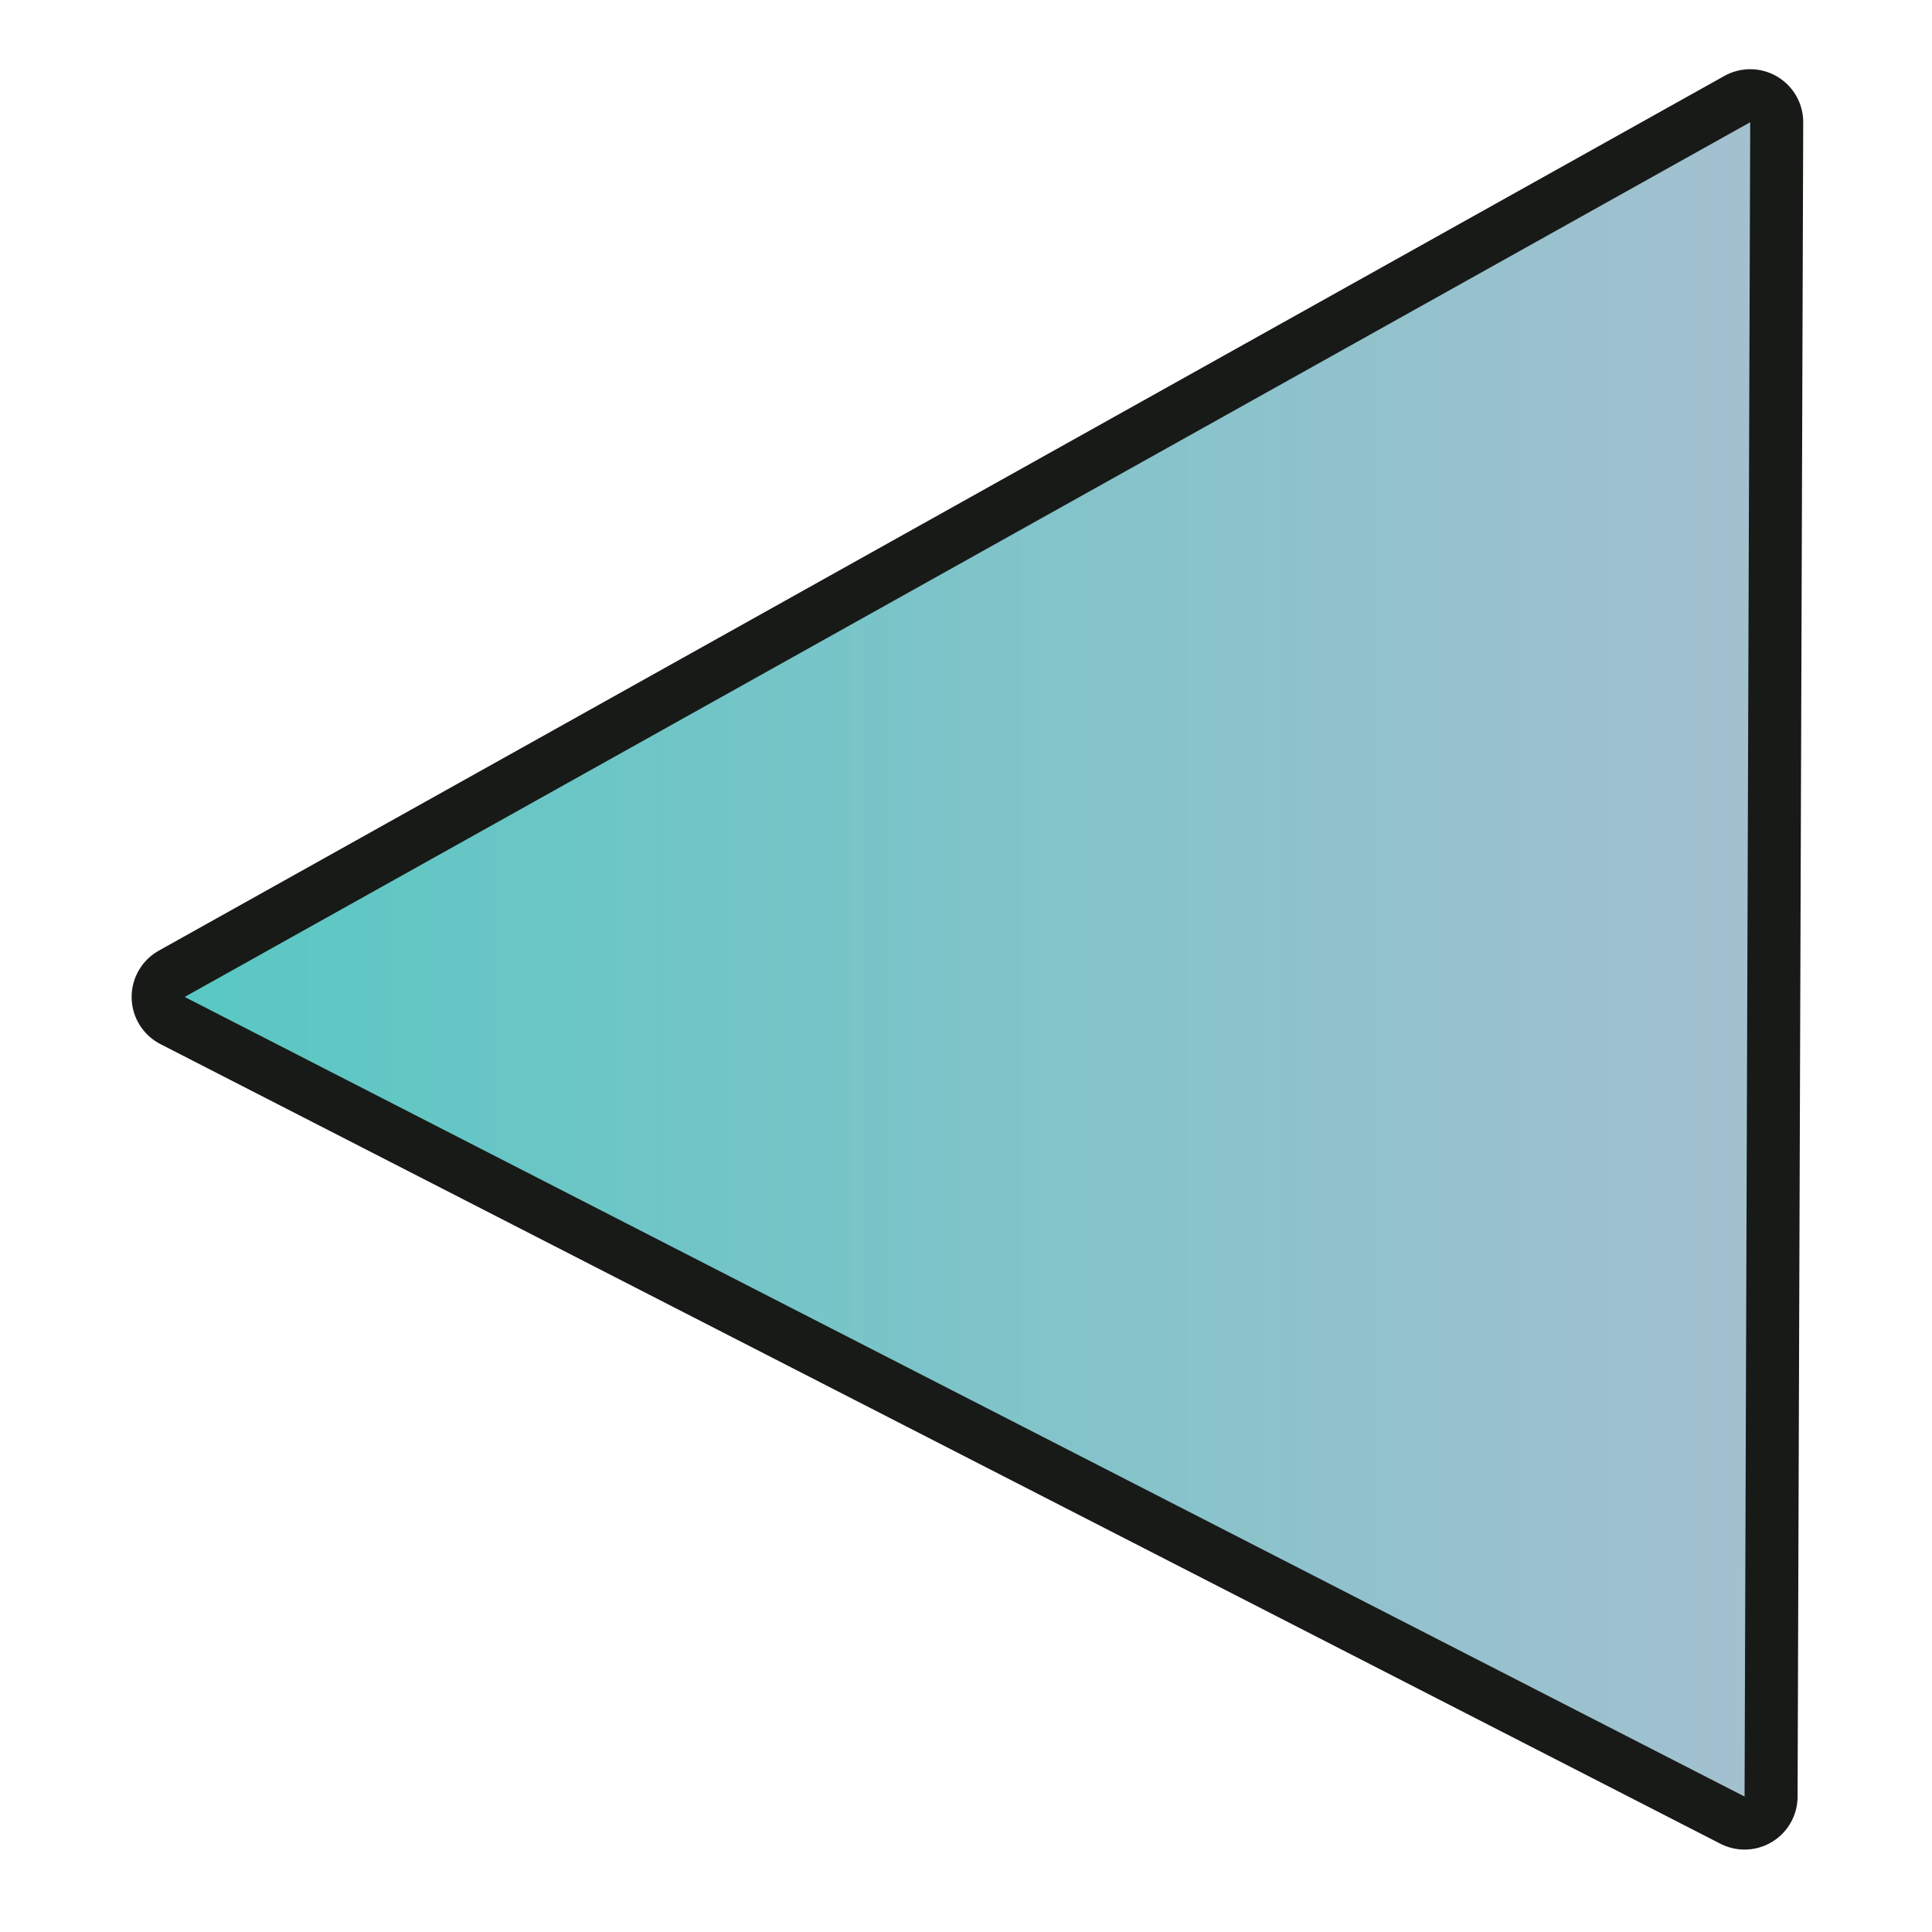
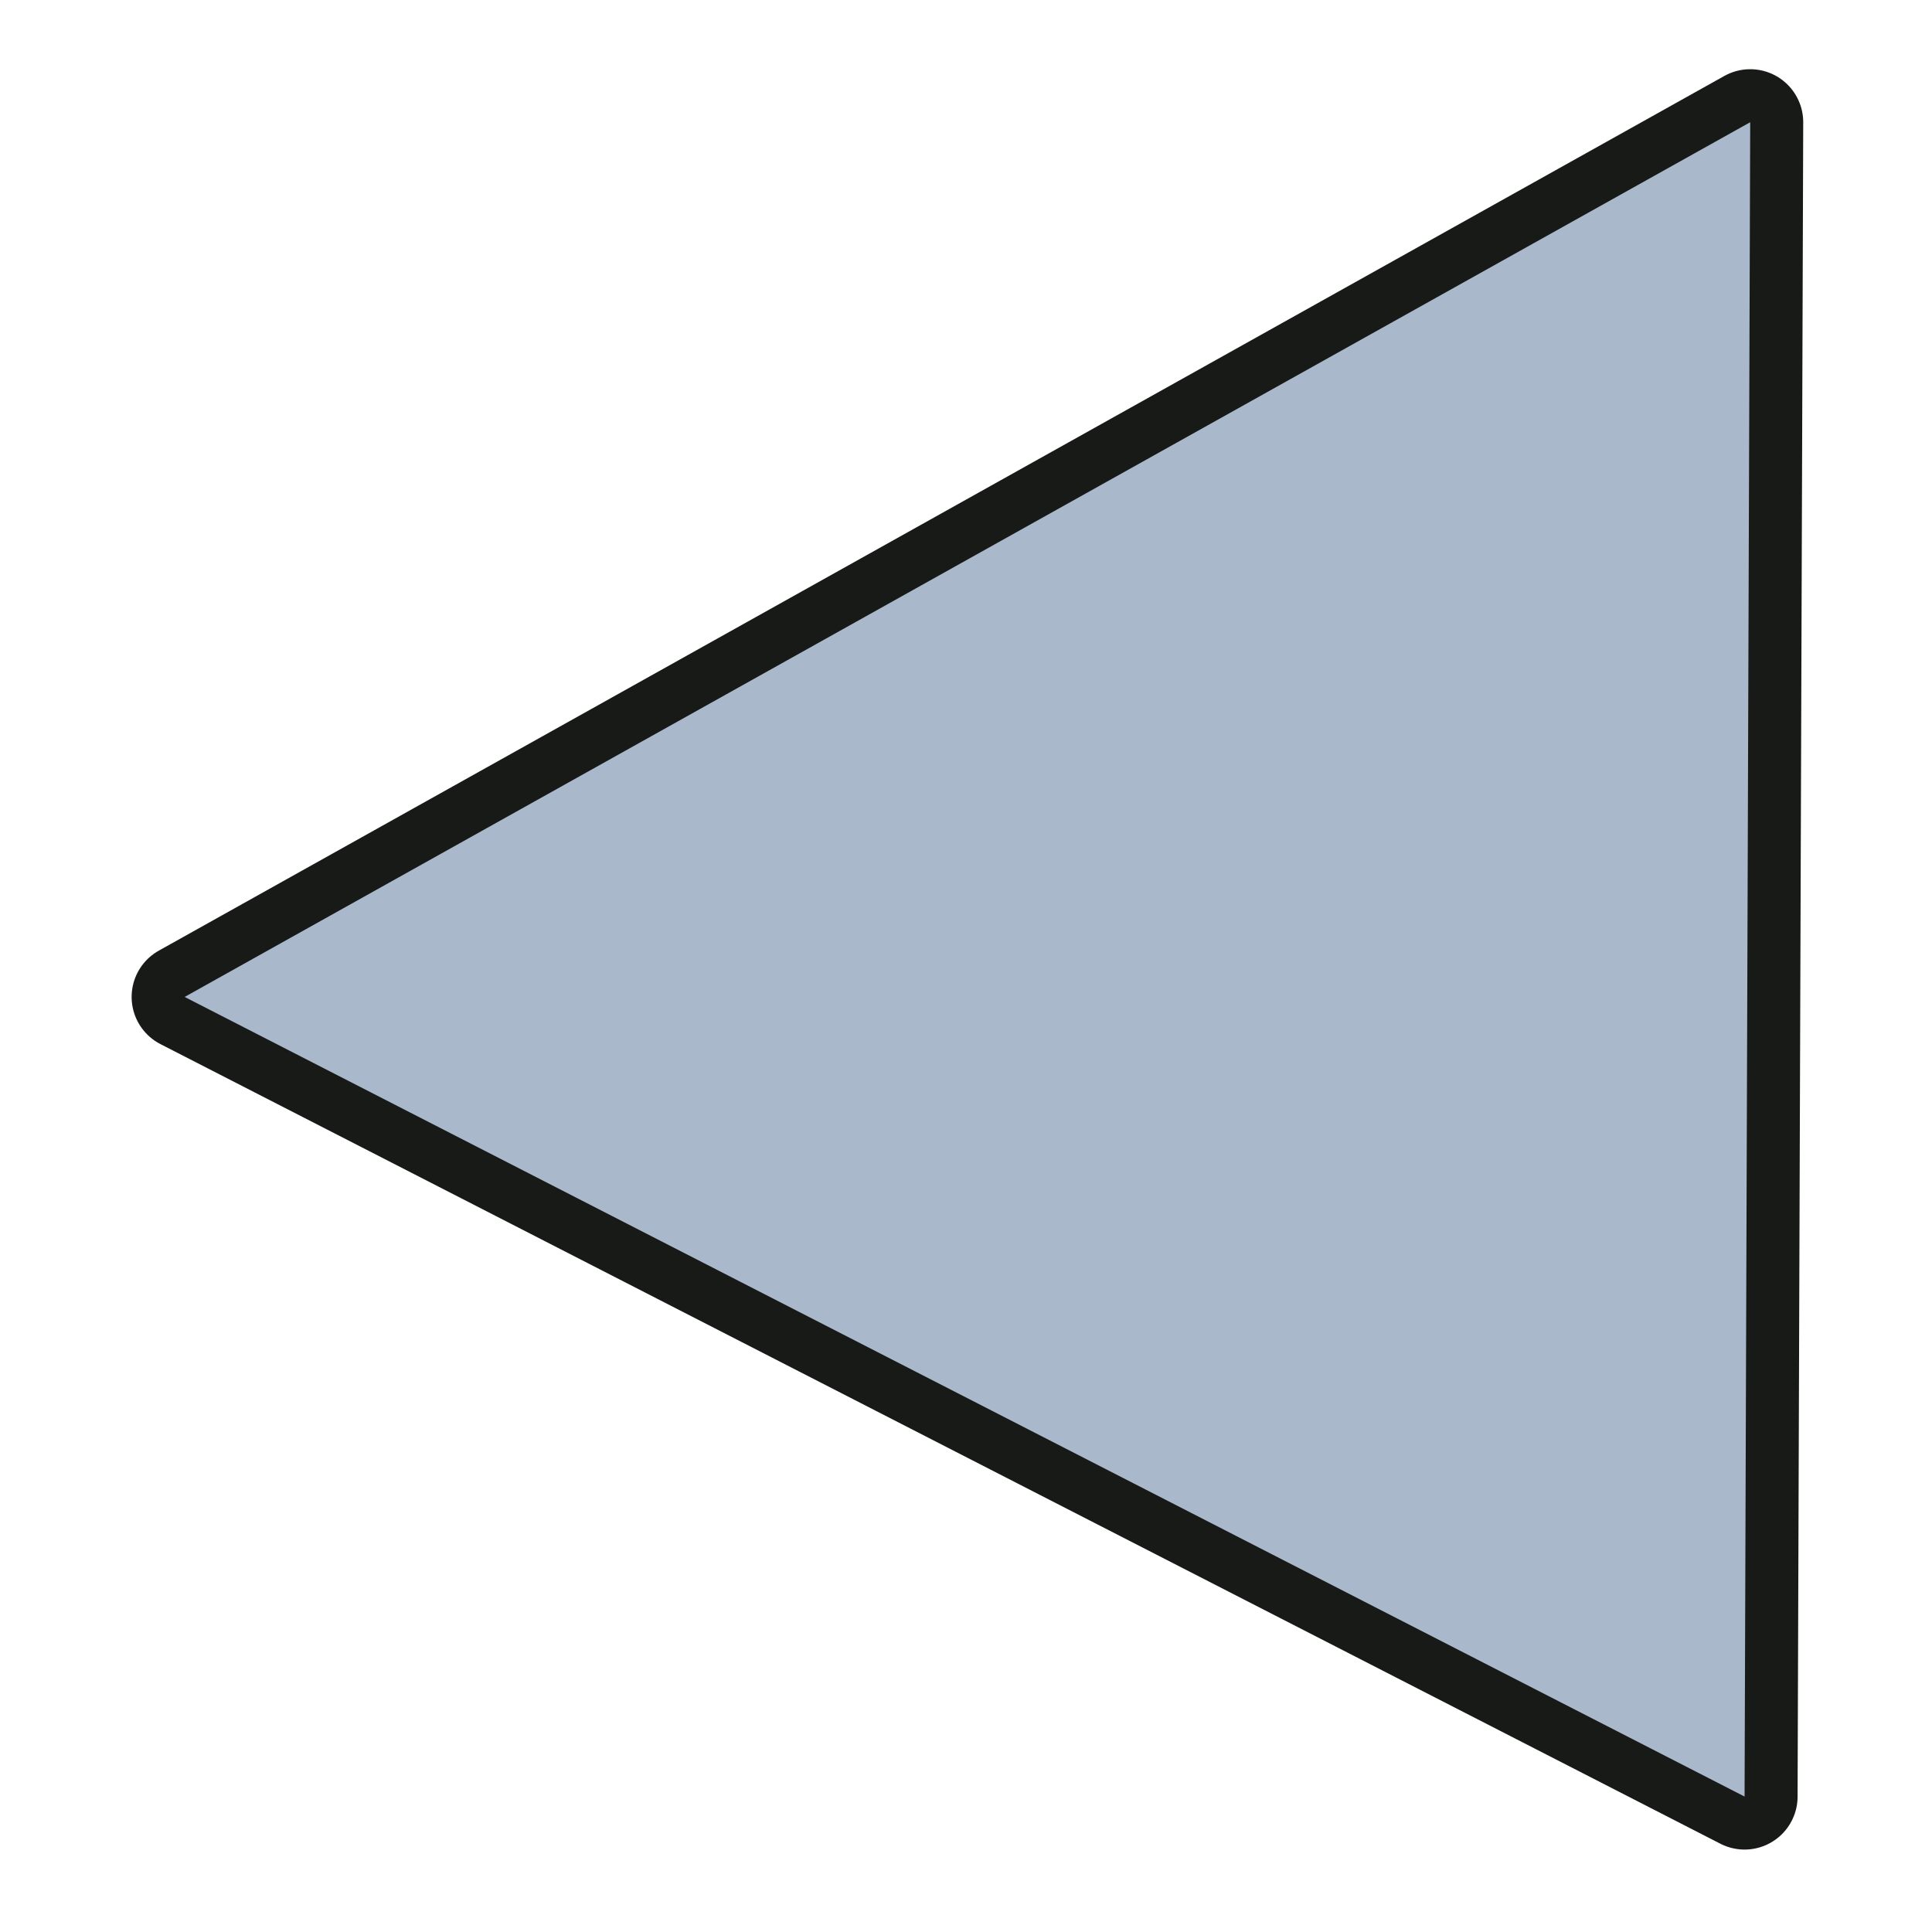
- <svg xmlns="http://www.w3.org/2000/svg" xmlns:xlink="http://www.w3.org/1999/xlink" width="512mm" height="512mm" viewBox="0 0 512 512" version="1.1" id="svg5">
+ <svg xmlns="http://www.w3.org/2000/svg" width="512mm" height="512mm" viewBox="0 0 512 512" version="1.1" id="svg5">
  <defs id="defs2">
-     <linearGradient id="linearGradient827">
-       <stop style="stop-color:#56c8c2;stop-opacity:1" offset="0" id="stop823" />
-       <stop style="stop-color:#a6c0d0;stop-opacity:1" offset="1" id="stop825" />
-     </linearGradient>
-     <linearGradient xlink:href="#linearGradient827" id="linearGradient3441" x1="33.934" y1="254.248" x2="478.823" y2="254.248" gradientUnits="userSpaceOnUse" />
-   </defs>
+     </defs>
  <g id="layer1">
-     <path id="path1196" style="fill:url(#linearGradient3441);fill-opacity:1;stroke:#181a18;stroke-width:28.1;stroke-linecap:round;stroke-linejoin:round;stroke-miterlimit:4;stroke-dasharray:none;stroke-dashoffset:1.68;paint-order:stroke fill markers;stroke-opacity:1" d="M 48.933,264.198 462.329,476.106 463.823,32.39 Z" />
+     <path id="path1196" style="fill:#aab8cc;fill-opacity:1;stroke:#181a18;stroke-width:28.1;stroke-linecap:round;stroke-linejoin:round;stroke-miterlimit:4;stroke-dasharray:none;stroke-dashoffset:1.68;paint-order:stroke fill markers;stroke-opacity:1" d="M 48.933,264.198 462.329,476.106 463.823,32.39 Z" />
  </g>
</svg>
